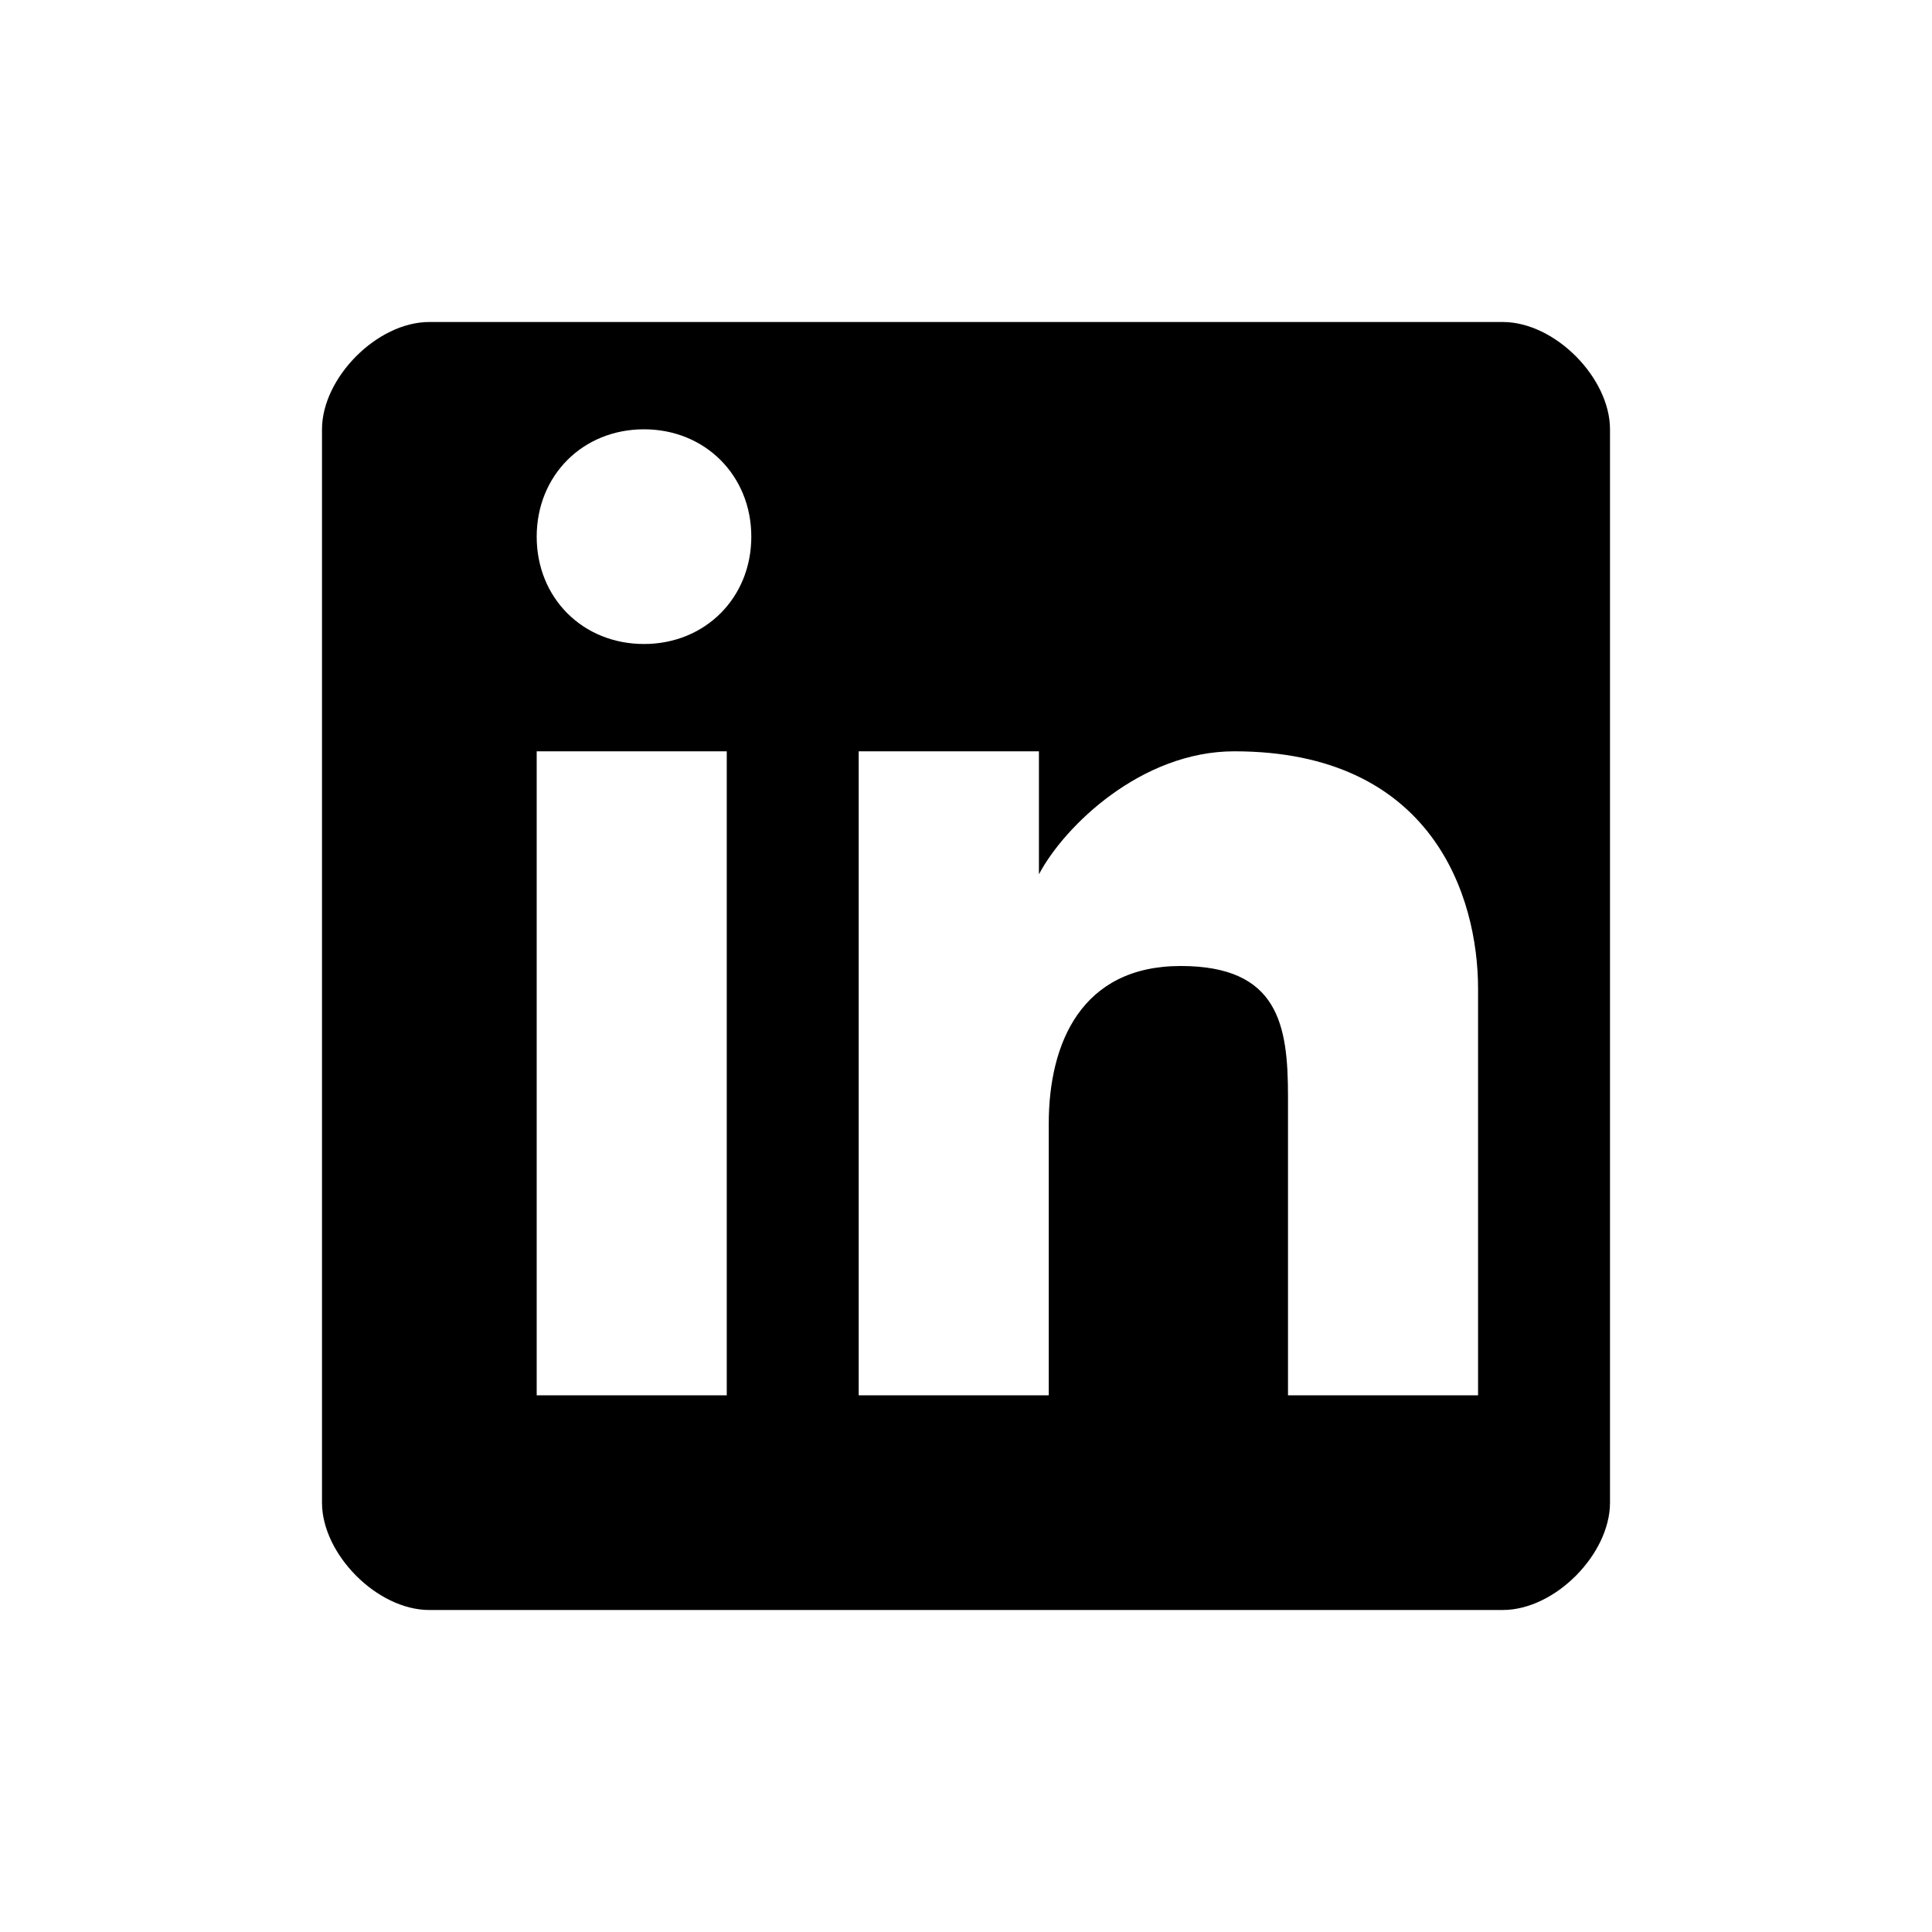
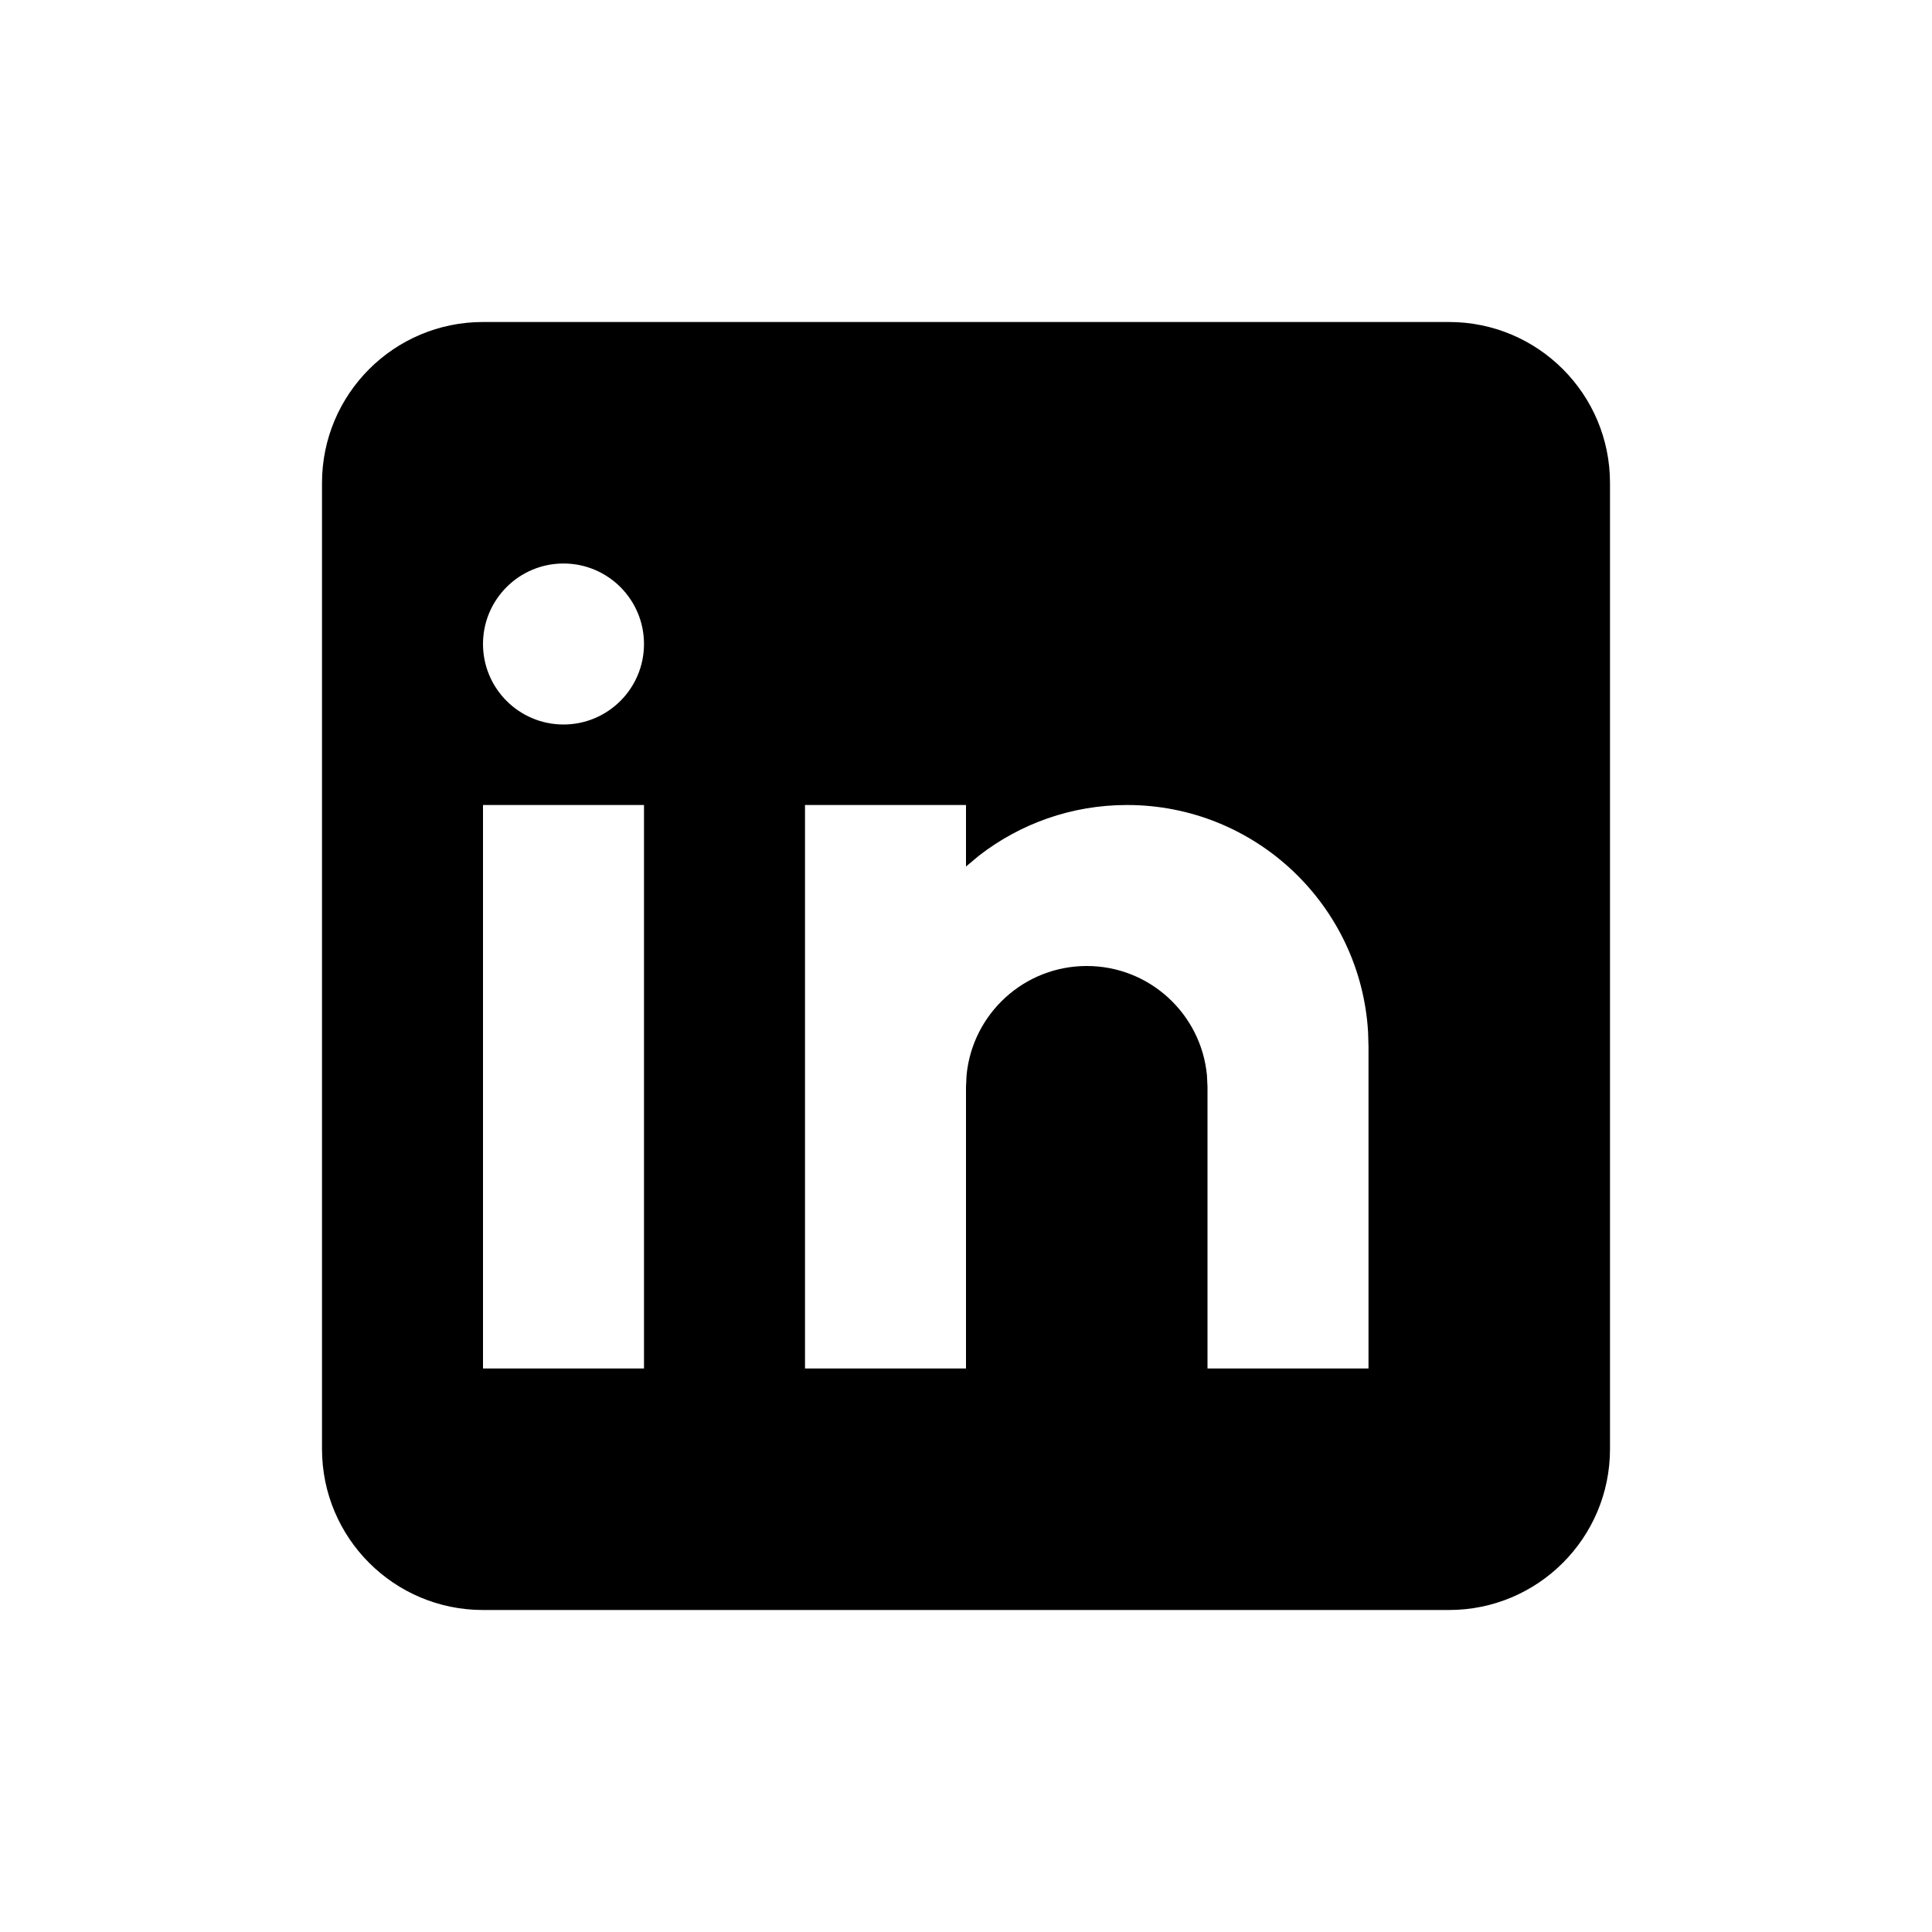
<svg xmlns="http://www.w3.org/2000/svg" width="24" height="24" viewBox="0 0 24 24">
-   <path d="M5.333,4 L18.667,4 C19.319,4 20,4.696 20,5.333 L20,18.667 C20,19.304 19.319,20 18.667,20 L5.333,20 C4.682,20 4,19.304 4,18.667 L4,5.333 C4,4.696 4.682,4 5.333,4 Z M18.361,17.333 L18.361,12.281 C18.361,11.142 17.799,9.333 15.333,9.333 C14.179,9.333 13.223,10.261 12.906,10.861 L12.906,9.333 L10.667,9.333 L10.667,17.333 L13.028,17.333 L13.028,13.958 C13.028,12.962 13.432,12 14.667,12 C15.884,12 16,12.735 16,13.62 L16,17.333 L18.361,17.333 Z M8,8 C8.759,8 9.333,7.427 9.333,6.667 C9.333,5.907 8.759,5.333 8,5.333 C7.238,5.333 6.667,5.907 6.667,6.667 C6.667,7.427 7.238,8 8,8 Z M6.667,17.333 L9.028,17.333 L9.028,9.333 L6.667,9.333 L6.667,17.333 Z" />
+   <path d="M18,4 C19.105,4 20,4.895 20,6 L20,18 C20,19.105 19.105,20 18,20 L6,20 C4.895,20 4,19.105 4,18 L4,6 C4,4.895 4.895,4 6,4 L18,4 Z M8,10 L6,10 L6,17 L8,17 L8,10 Z M12,10 L10,10 L10,17 L12,17 L12,13.5 L12.007,13.356 C12.08,12.595 12.72,12 13.5,12 C14.28,12 14.92,12.595 14.993,13.356 L15,13.5 L15,17 L17,17 L17,13 L16.995,12.824 C16.904,11.249 15.598,10 14,10 C13.309,10 12.672,10.234 12.164,10.627 L12,10.764 L12,10 Z M7,7 C6.448,7 6,7.448 6,8 C6,8.552 6.448,9 7,9 C7.552,9 8,8.552 8,8 C8,7.448 7.552,7 7,7 Z" />
</svg>
